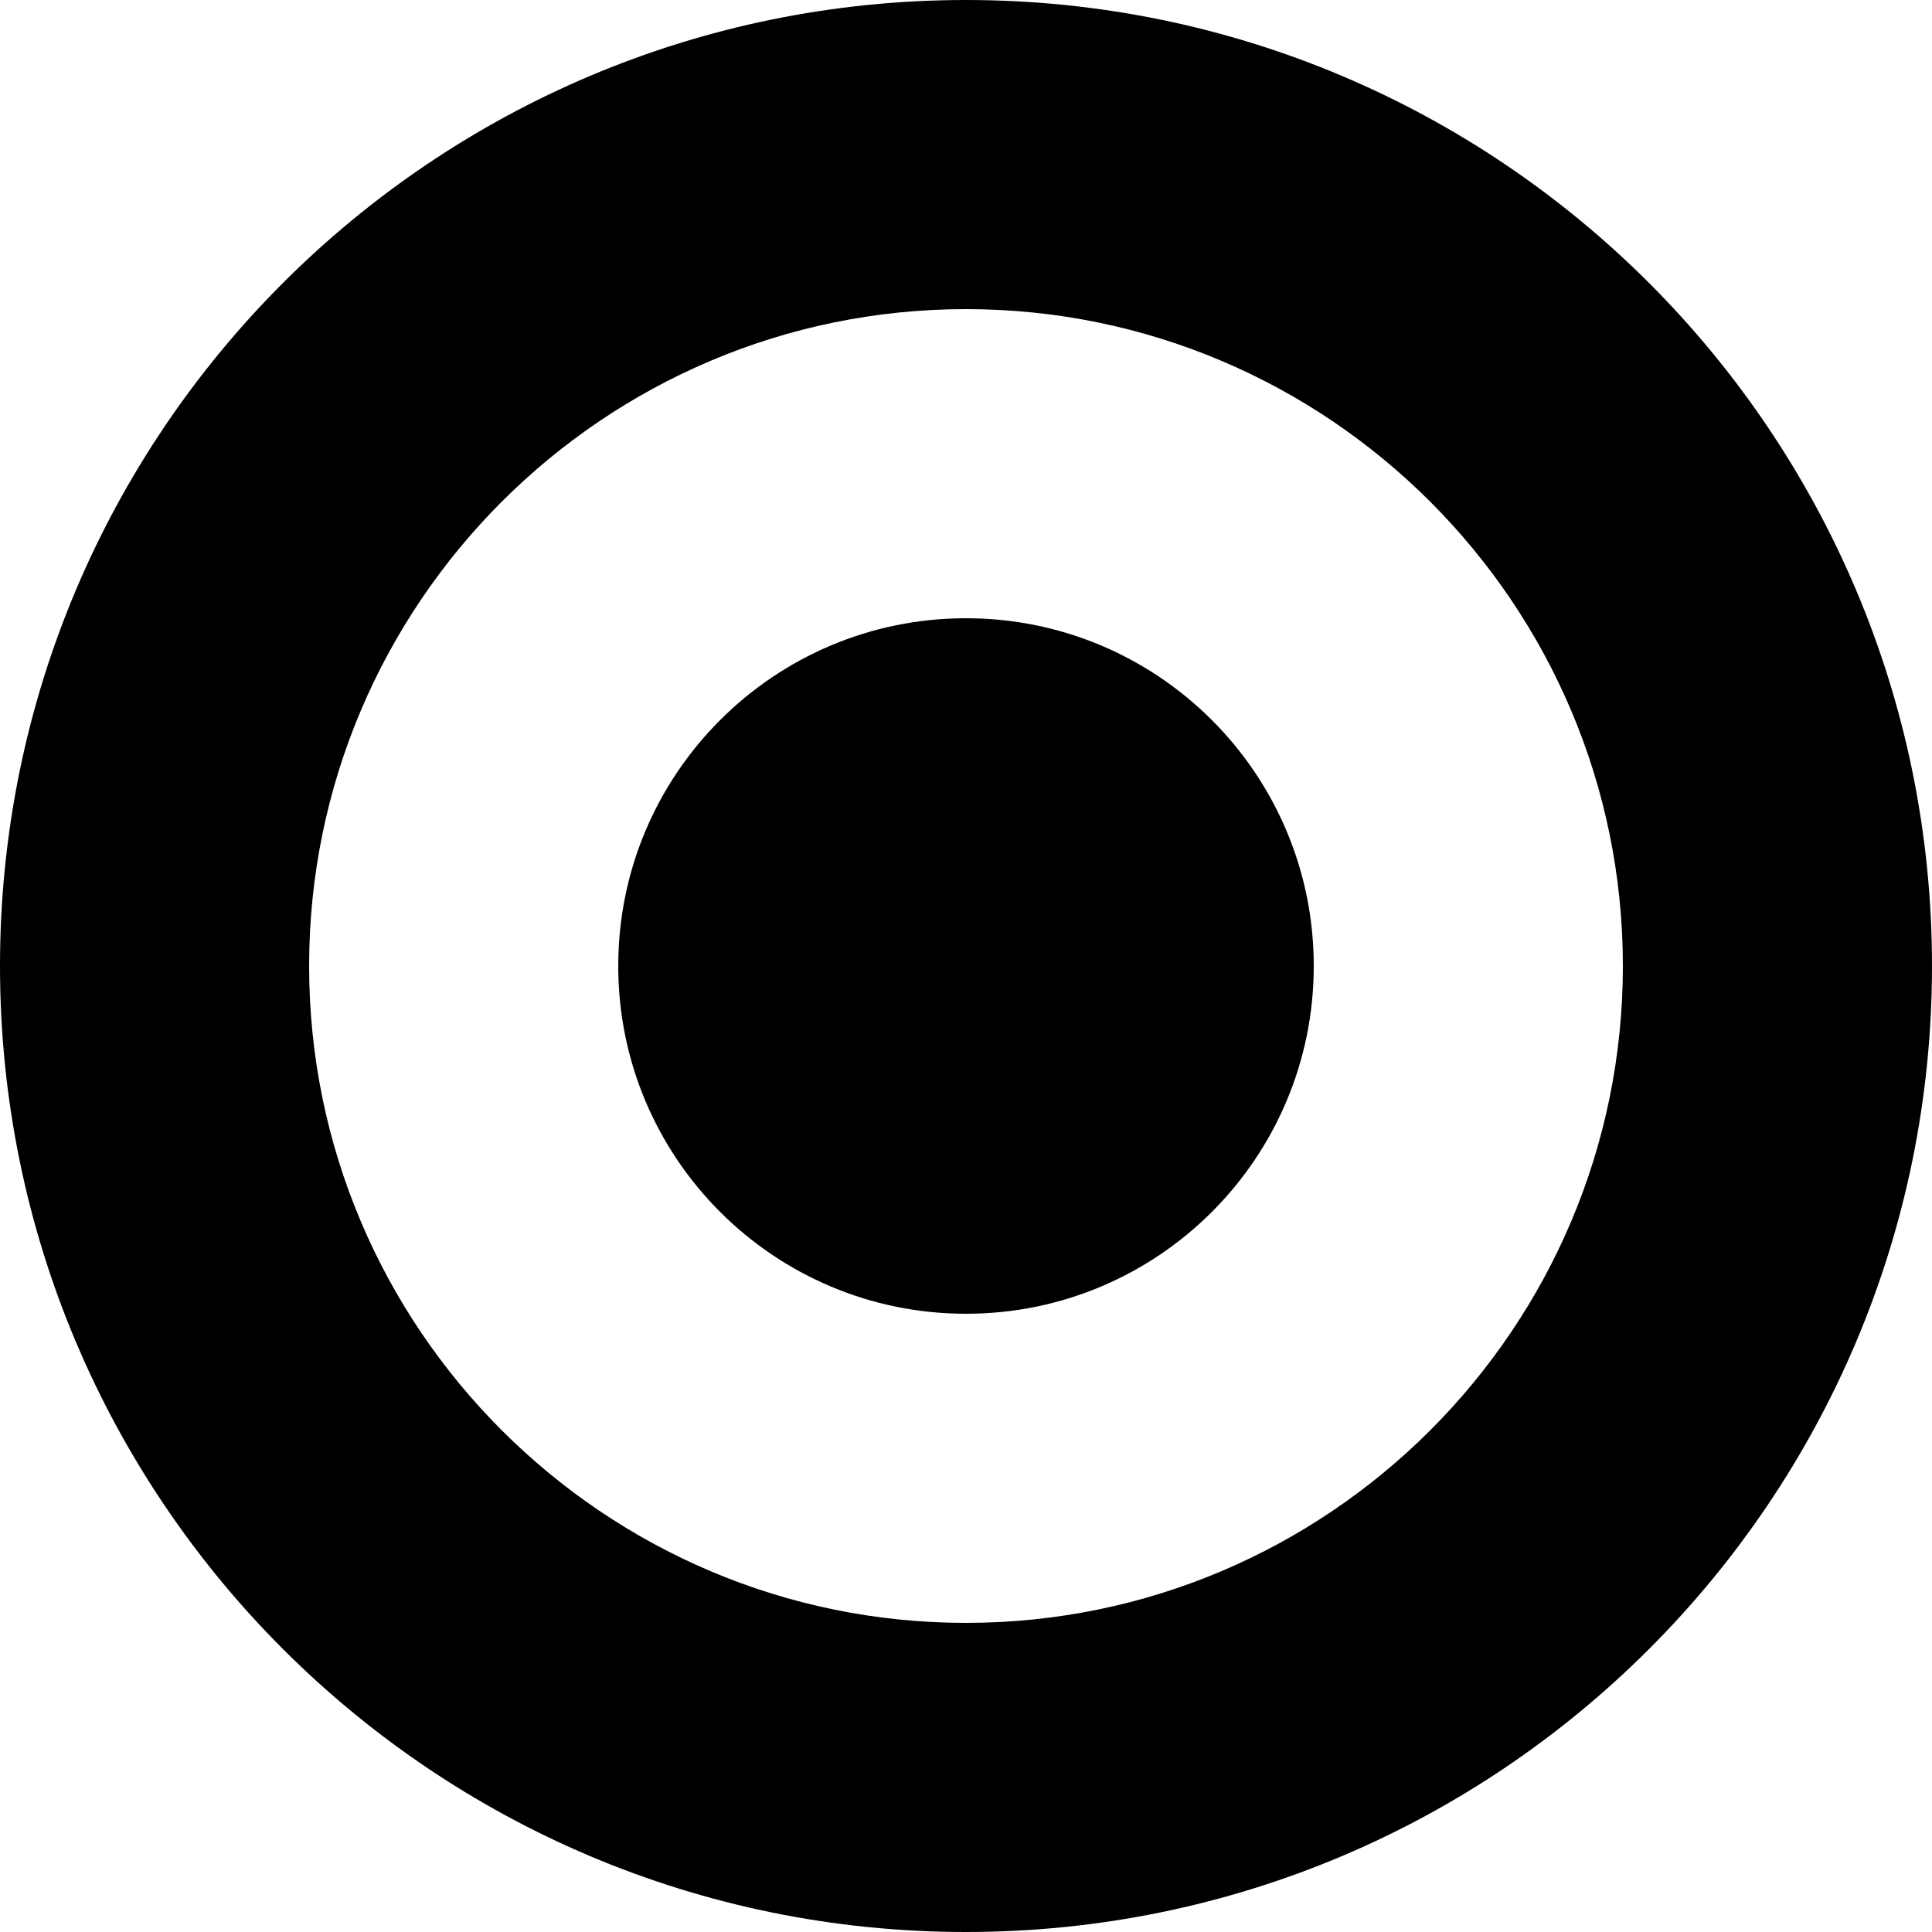
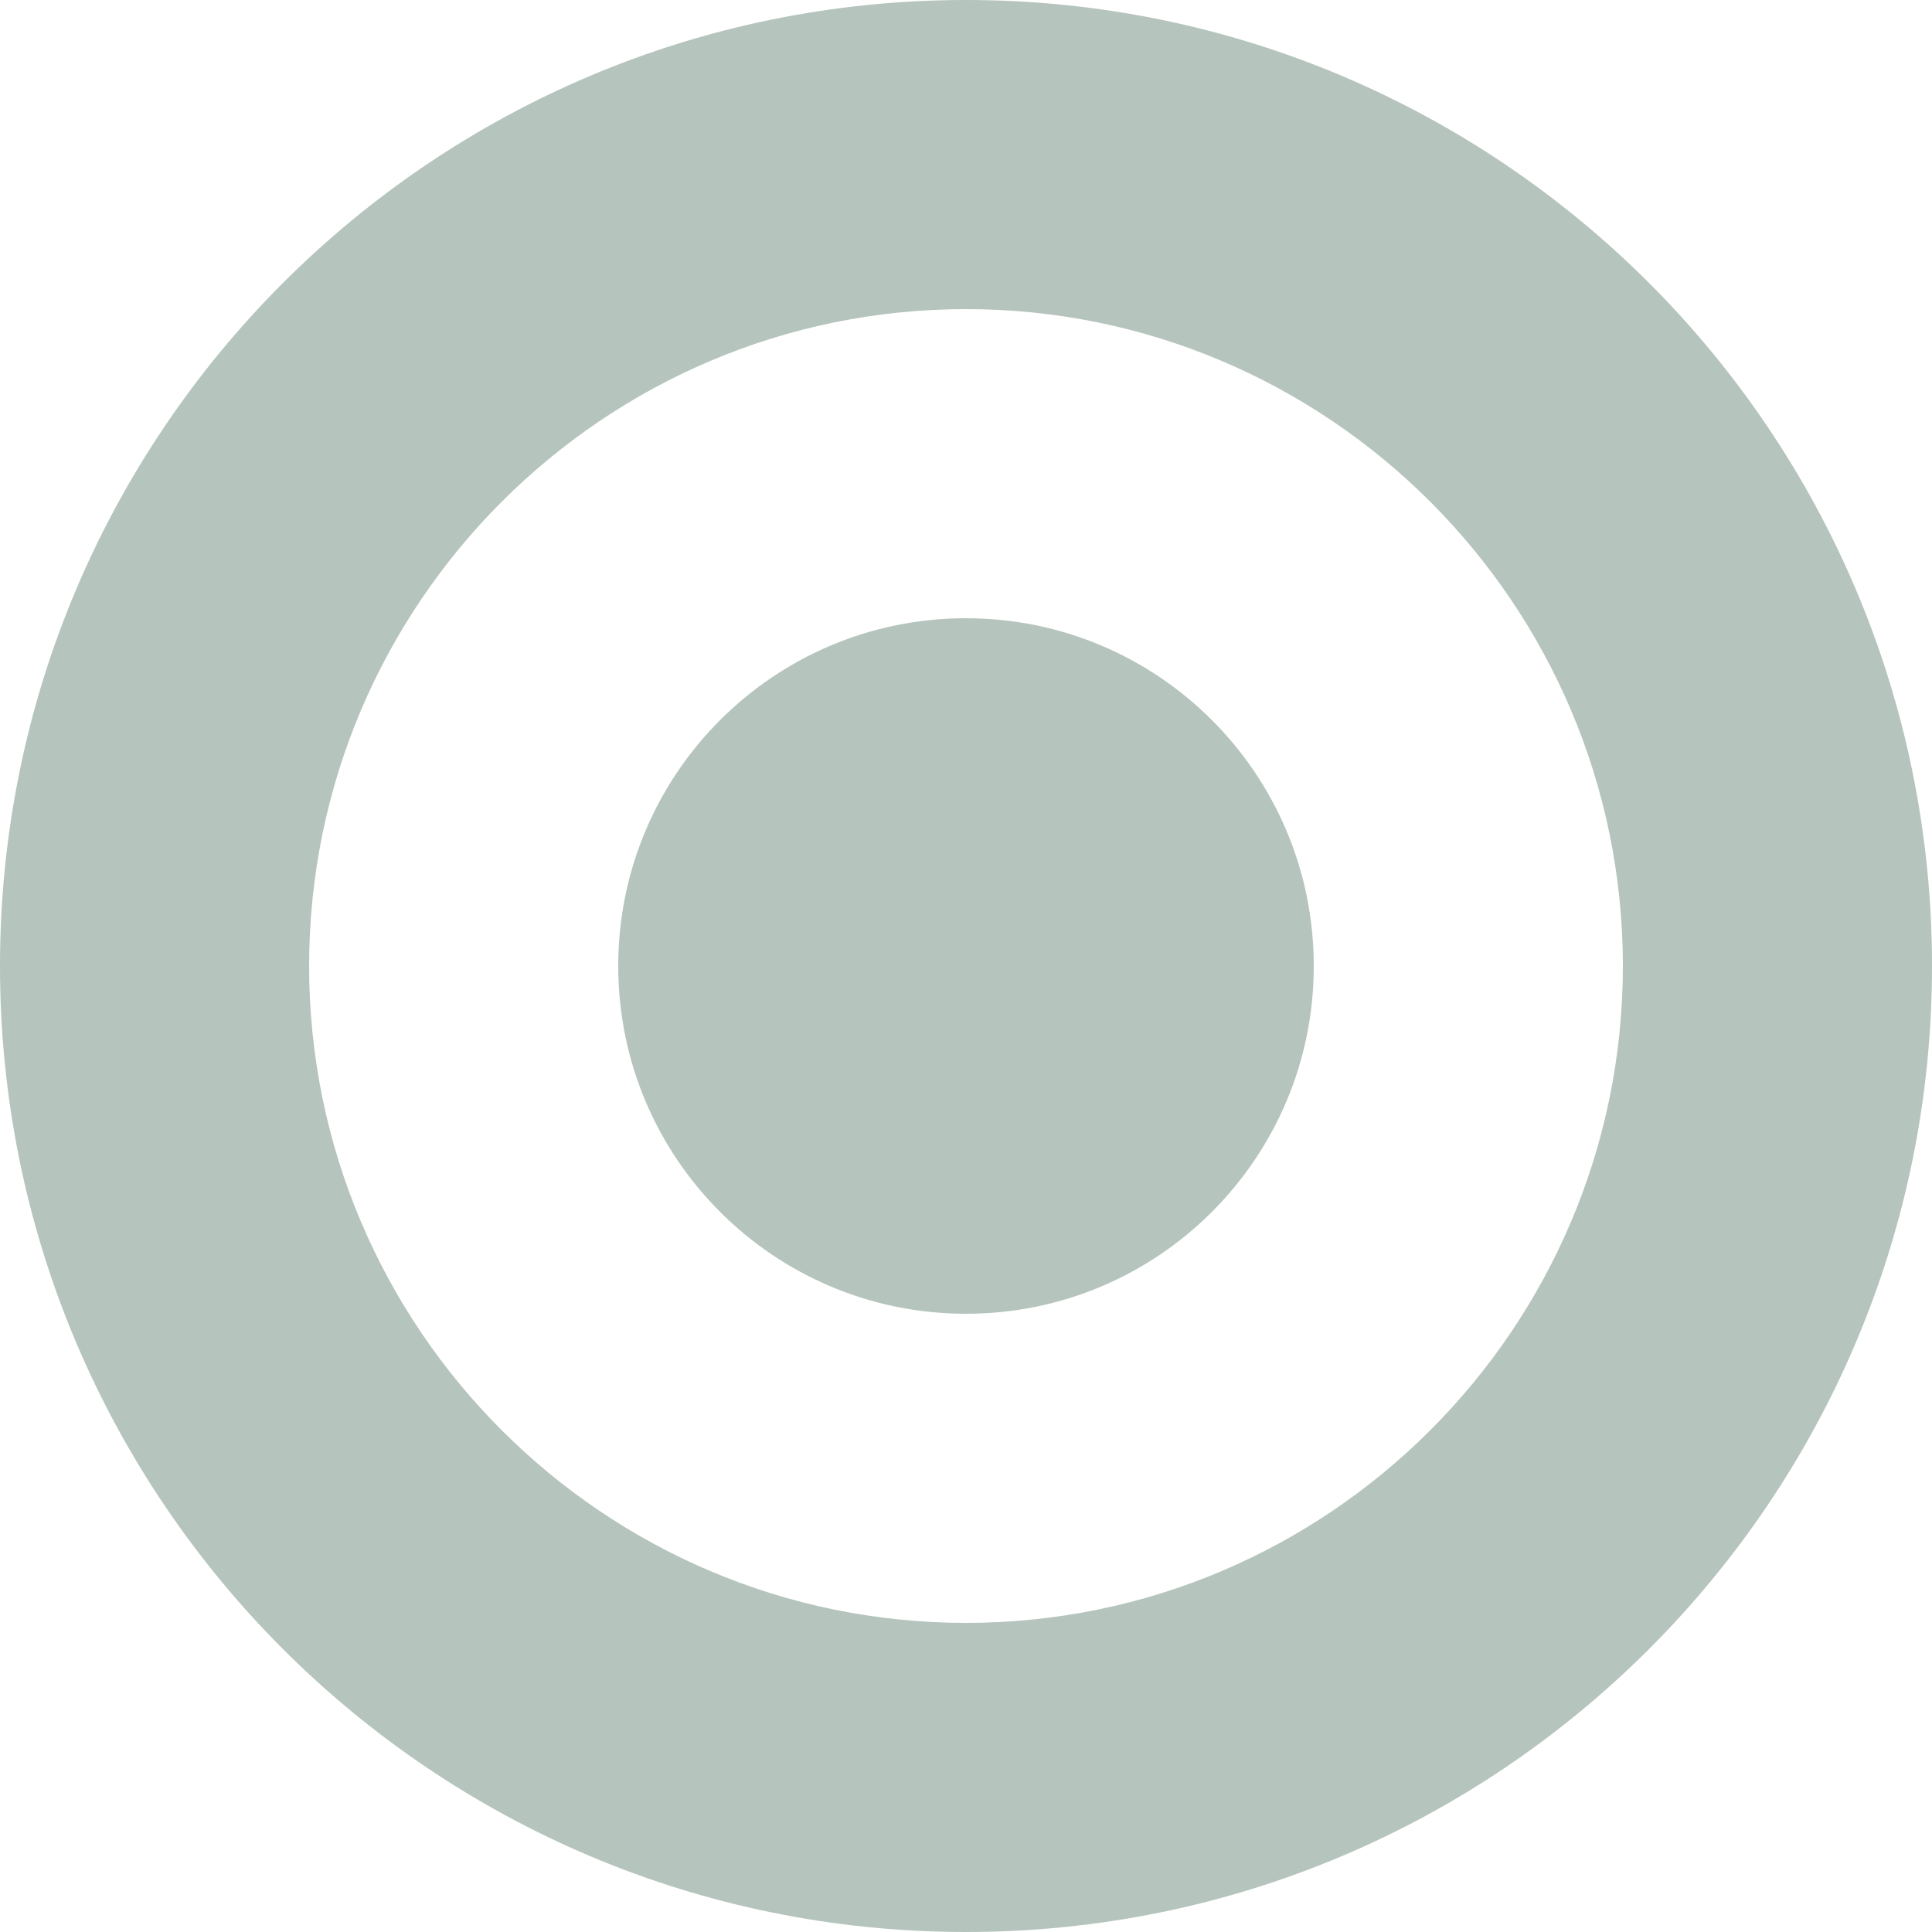
<svg xmlns="http://www.w3.org/2000/svg" version="1.1" id="Layer_1" x="0px" y="0px" width="25px" height="25px" viewBox="0 0 25 25" enable-background="new 0 0 25 25" xml:space="preserve">
-   <path d="M12.5,4c4.687,0,8.5,3.813,8.5,8.5c0,4.687-3.813,8.5-8.5,8.5C7.813,21,4,17.187,4,12.5C4,7.813,7.813,4,12.5,4 M12.5,0  C5.597,0,0,5.597,0,12.5S5.597,25,12.5,25S25,19.403,25,12.5S19.403,0,12.5,0L12.5,0z" />
-   <circle cx="12.5" cy="12.5" r="4.5" />
+   <path fill="#b5c4bc" d="M12.5,4c4.687,0,8.5,3.813,8.5,8.5c0,4.687-3.813,8.5-8.5,8.5C7.813,21,4,17.187,4,12.5C4,7.813,7.813,4,12.5,4 M12.5,0  C5.597,0,0,5.597,0,12.5S5.597,25,12.5,25S25,19.403,25,12.5S19.403,0,12.5,0L12.5,0z" />
+   <circle fill="#b5c4bc" cx="12.5" cy="12.5" r="4.5" />
</svg>
